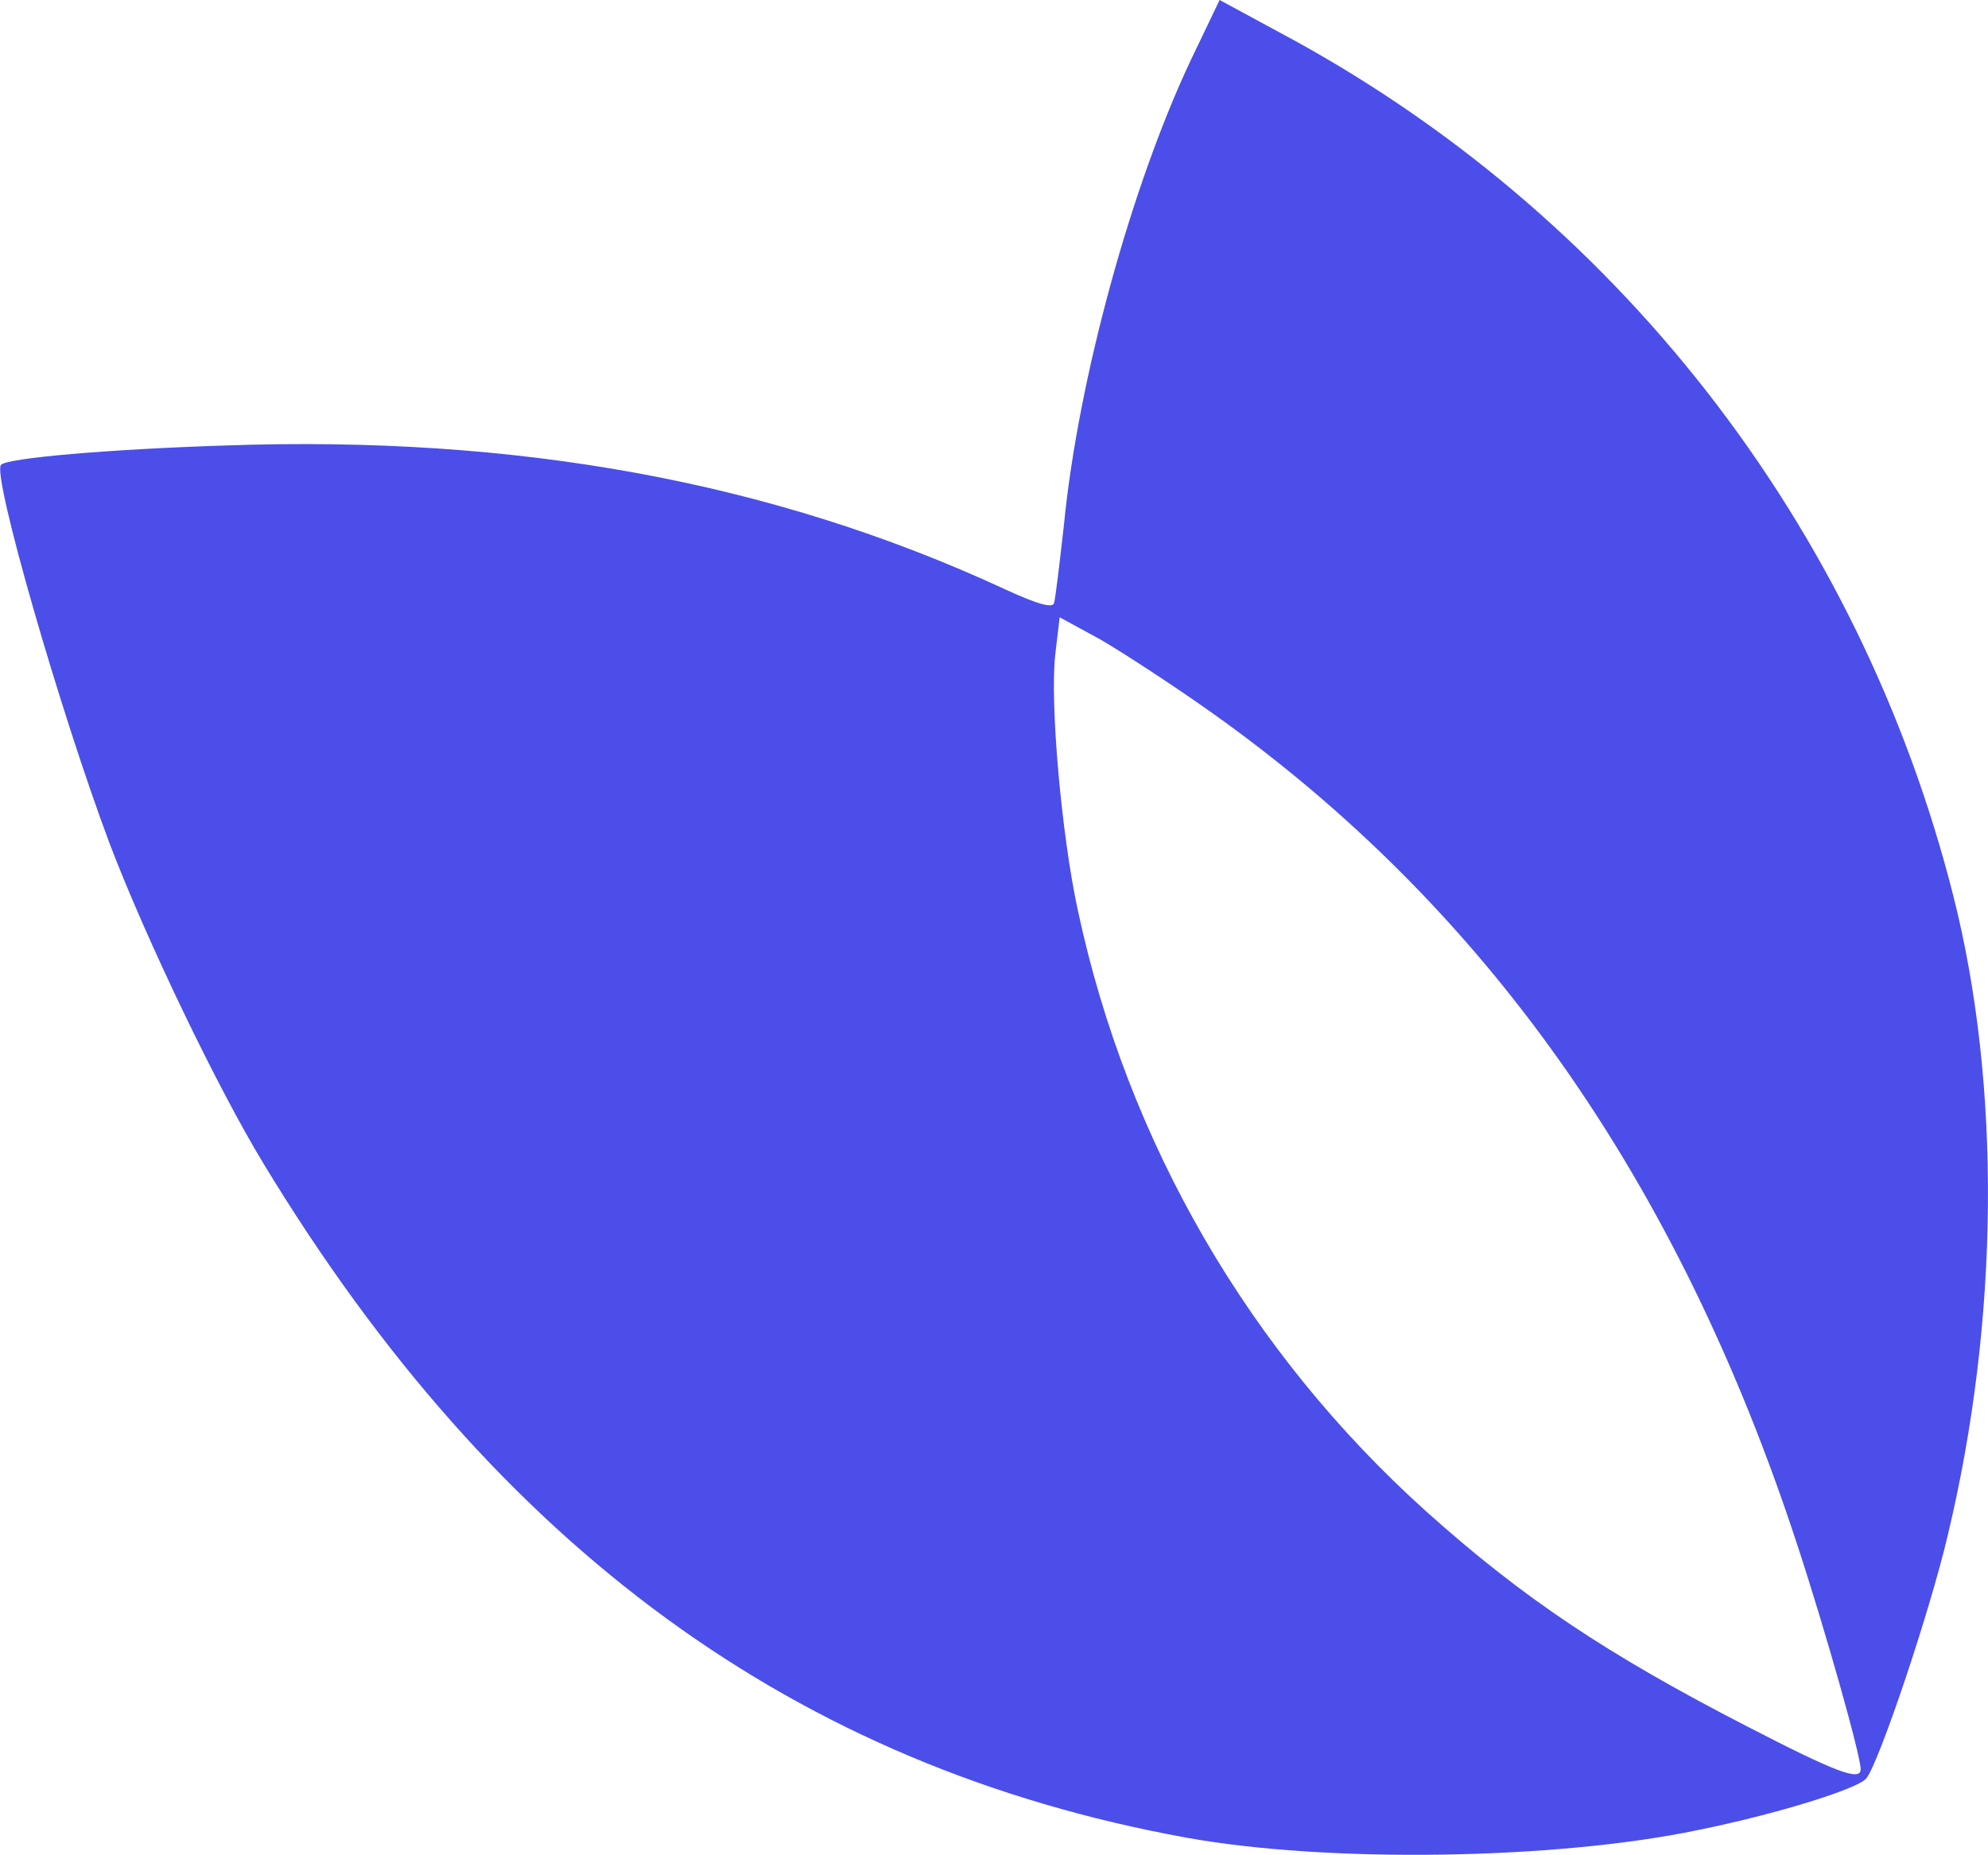
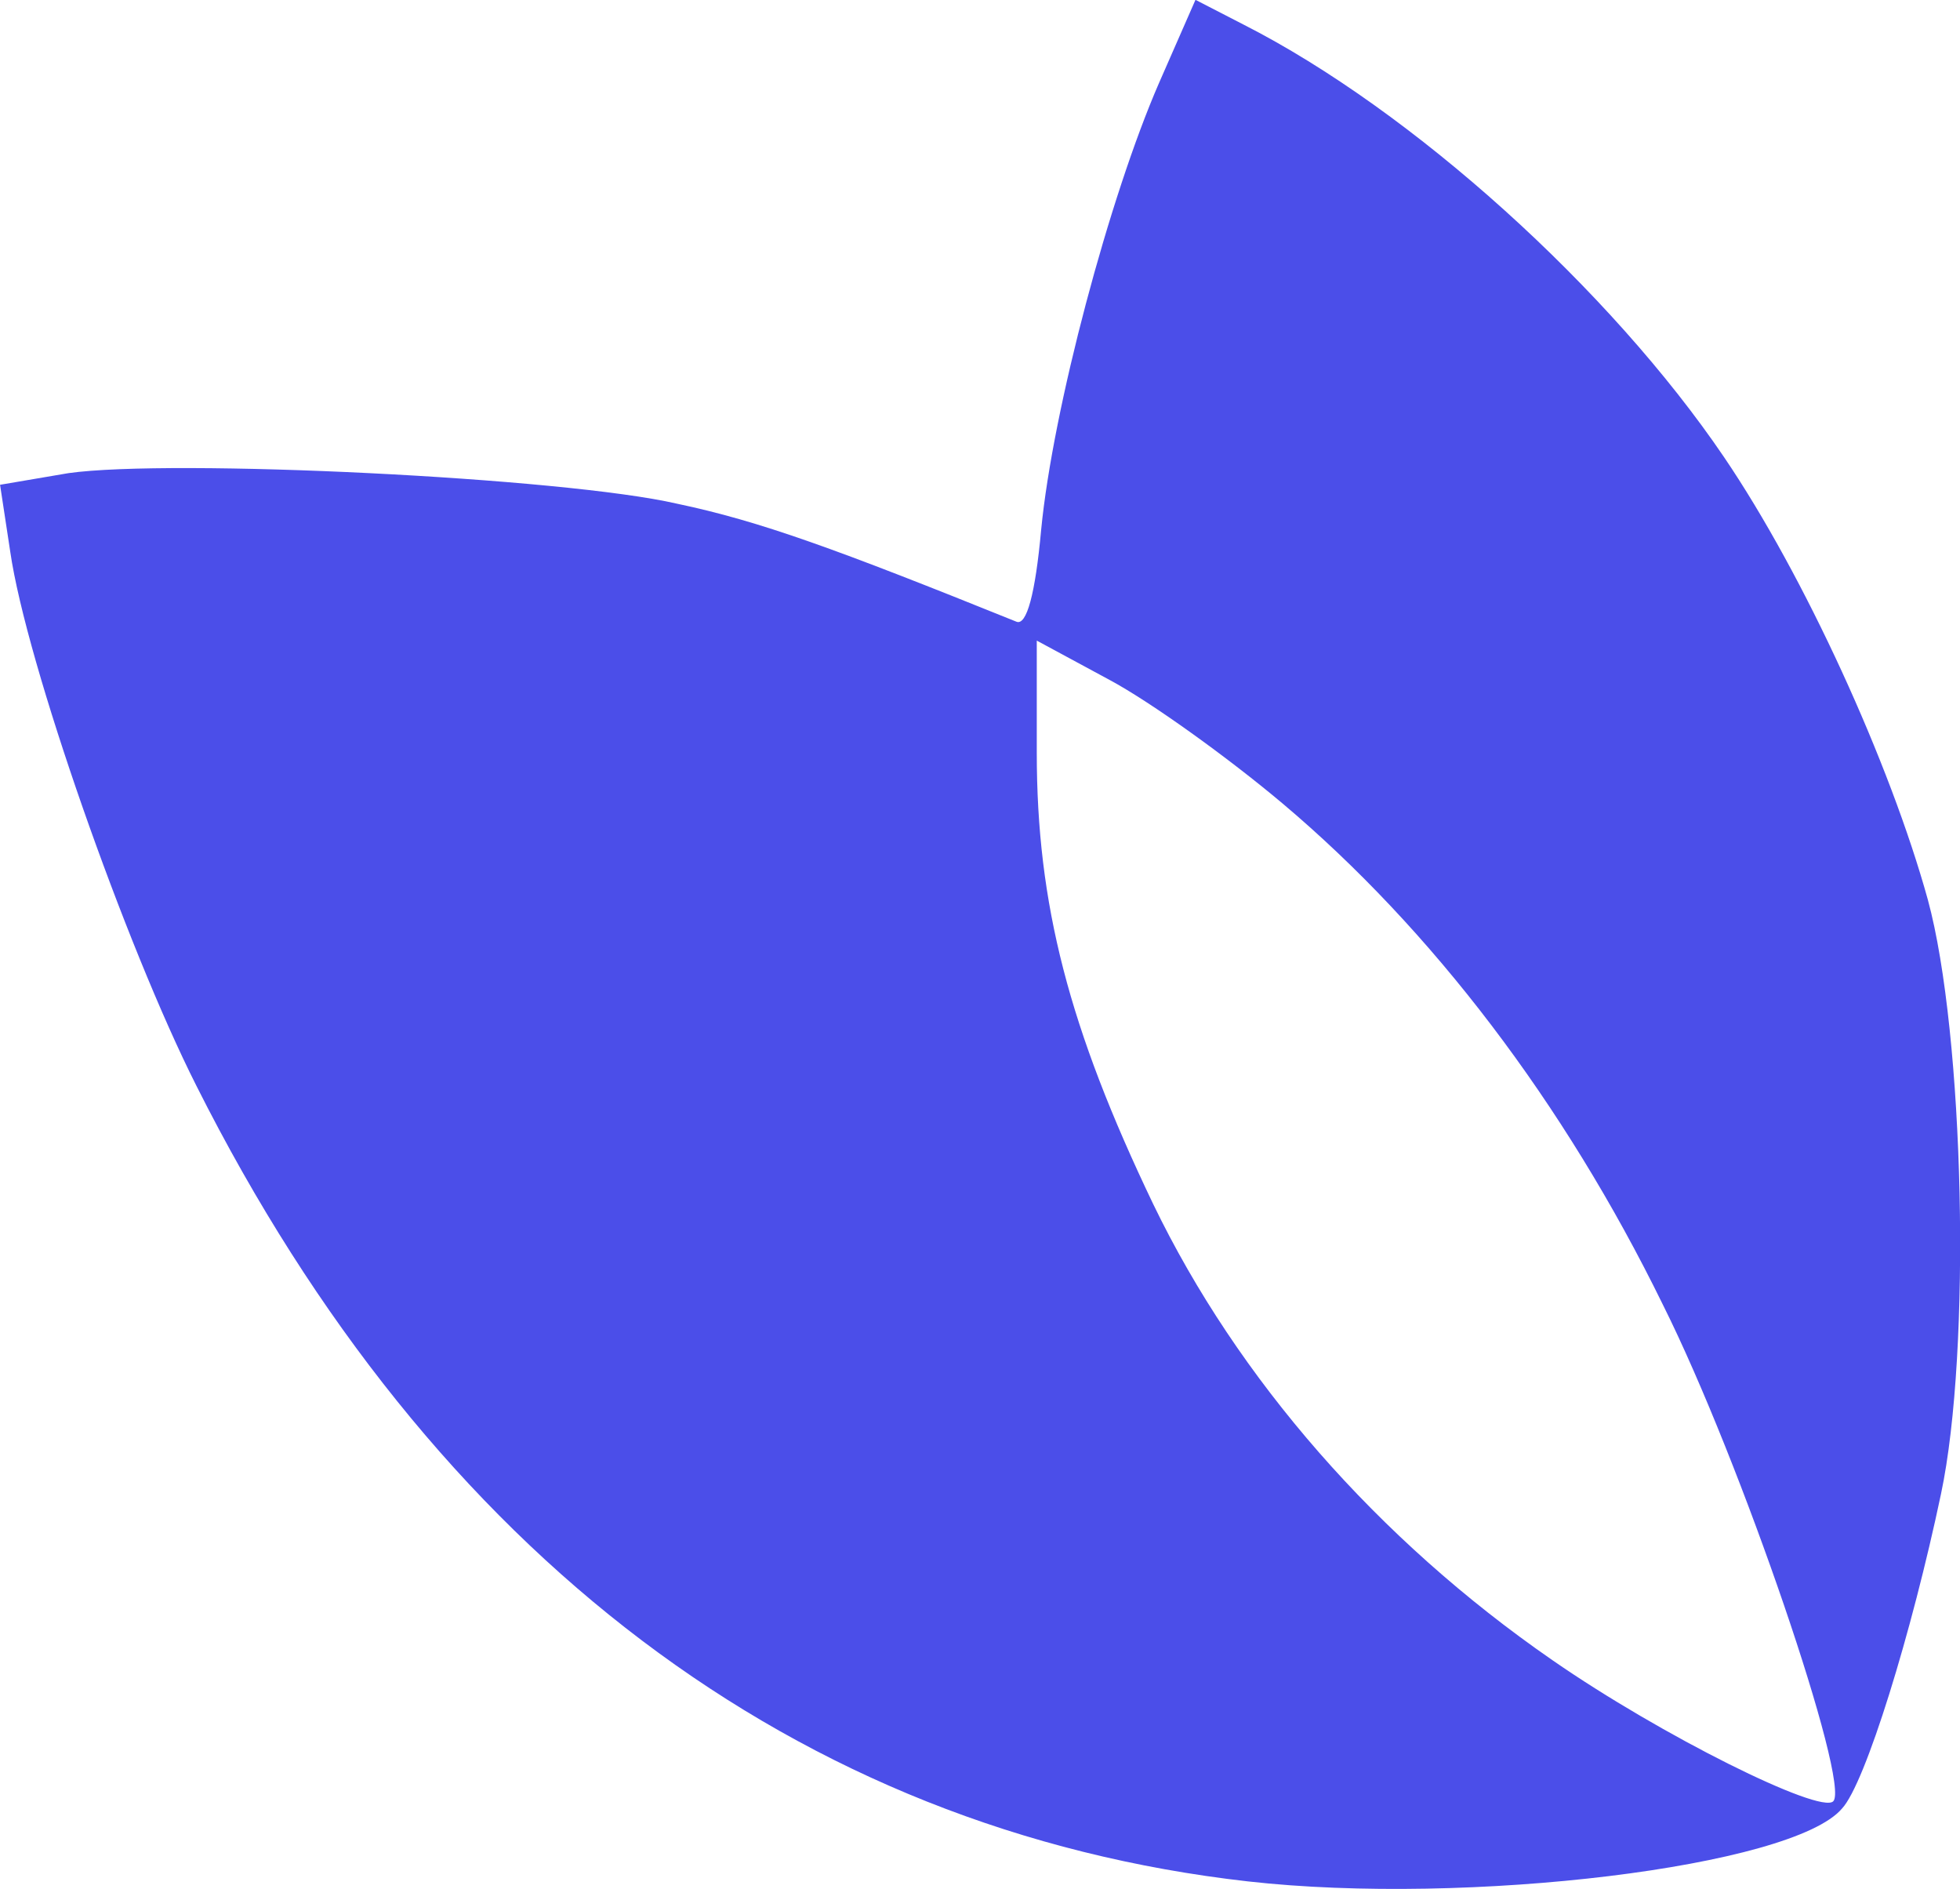
- <svg xmlns="http://www.w3.org/2000/svg" viewBox="0 0 319.43 298.04" role="img" aria-label="Jiska">
-   <g transform="translate(-16.03269,360.1963) scale(0.1,-0.1)" fill="#4b4ee9" stroke="none">
-     <path d="M2074 3506 c-96 -203 -181 -513 -204 -746 -7 -63 -14 -121 -16 -127 -2 -9 -27 -2 -81 23 -370 171 -780 247 -1253 230 -185 -6 -348 -20 -358 -31 -15 -15 95 -397 175 -610 58 -152 173 -392 248 -515 374 -616 855 -967 1481 -1081 226 -41 592 -36 822 12 124 25 257 66 271 83 20 24 102 267 131 391 83 346 86 723 9 1027 -151 597 -543 1100 -1083 1388 l-96 52 -46 -96z m33 -1049 c441 -313 749 -751 941 -1337 46 -140 102 -339 102 -361 0 -20 -38 -6 -185 70 -223 115 -358 205 -514 345 -283 255 -479 591 -559 966 -26 120 -45 333 -36 411 l7 59 66 -36 c36 -21 116 -73 178 -117z" />
+ <svg xmlns="http://www.w3.org/2000/svg" viewBox="0 0 134.61 129.66" role="img" aria-label="Jiska">
+   <g transform="translate(-11.79588,142.0881) scale(0.1,-0.1)" fill="#4b4ee9" stroke="none">
+     <path d="M914 1364 c-34 -78 -73 -224 -81 -307 -4 -44 -10 -66 -17 -63 -124 50 -176 69 -233 81 -78 18 -347 31 -418 21 l-47 -8 7 -46 c11 -76 79 -270 128 -367 162 -322 413 -511 722 -546 151 -17 374 10 408 50 16 17 48 121 68 216 21 99 16 316 -9 408 -26 94 -85 223 -140 304 -78 115 -214 238 -330 297 l-33 17 -25 -57z m85 -495 c102 -86 193 -205 261 -344 54 -108 129 -329 117 -341 -9 -9 -118 45 -193 97 -120 83 -216 193 -274 313 -58 121 -80 206 -80 310 l0 77 50 -27 c28 -15 81 -53 119 -85z" />
  </g>
</svg>
